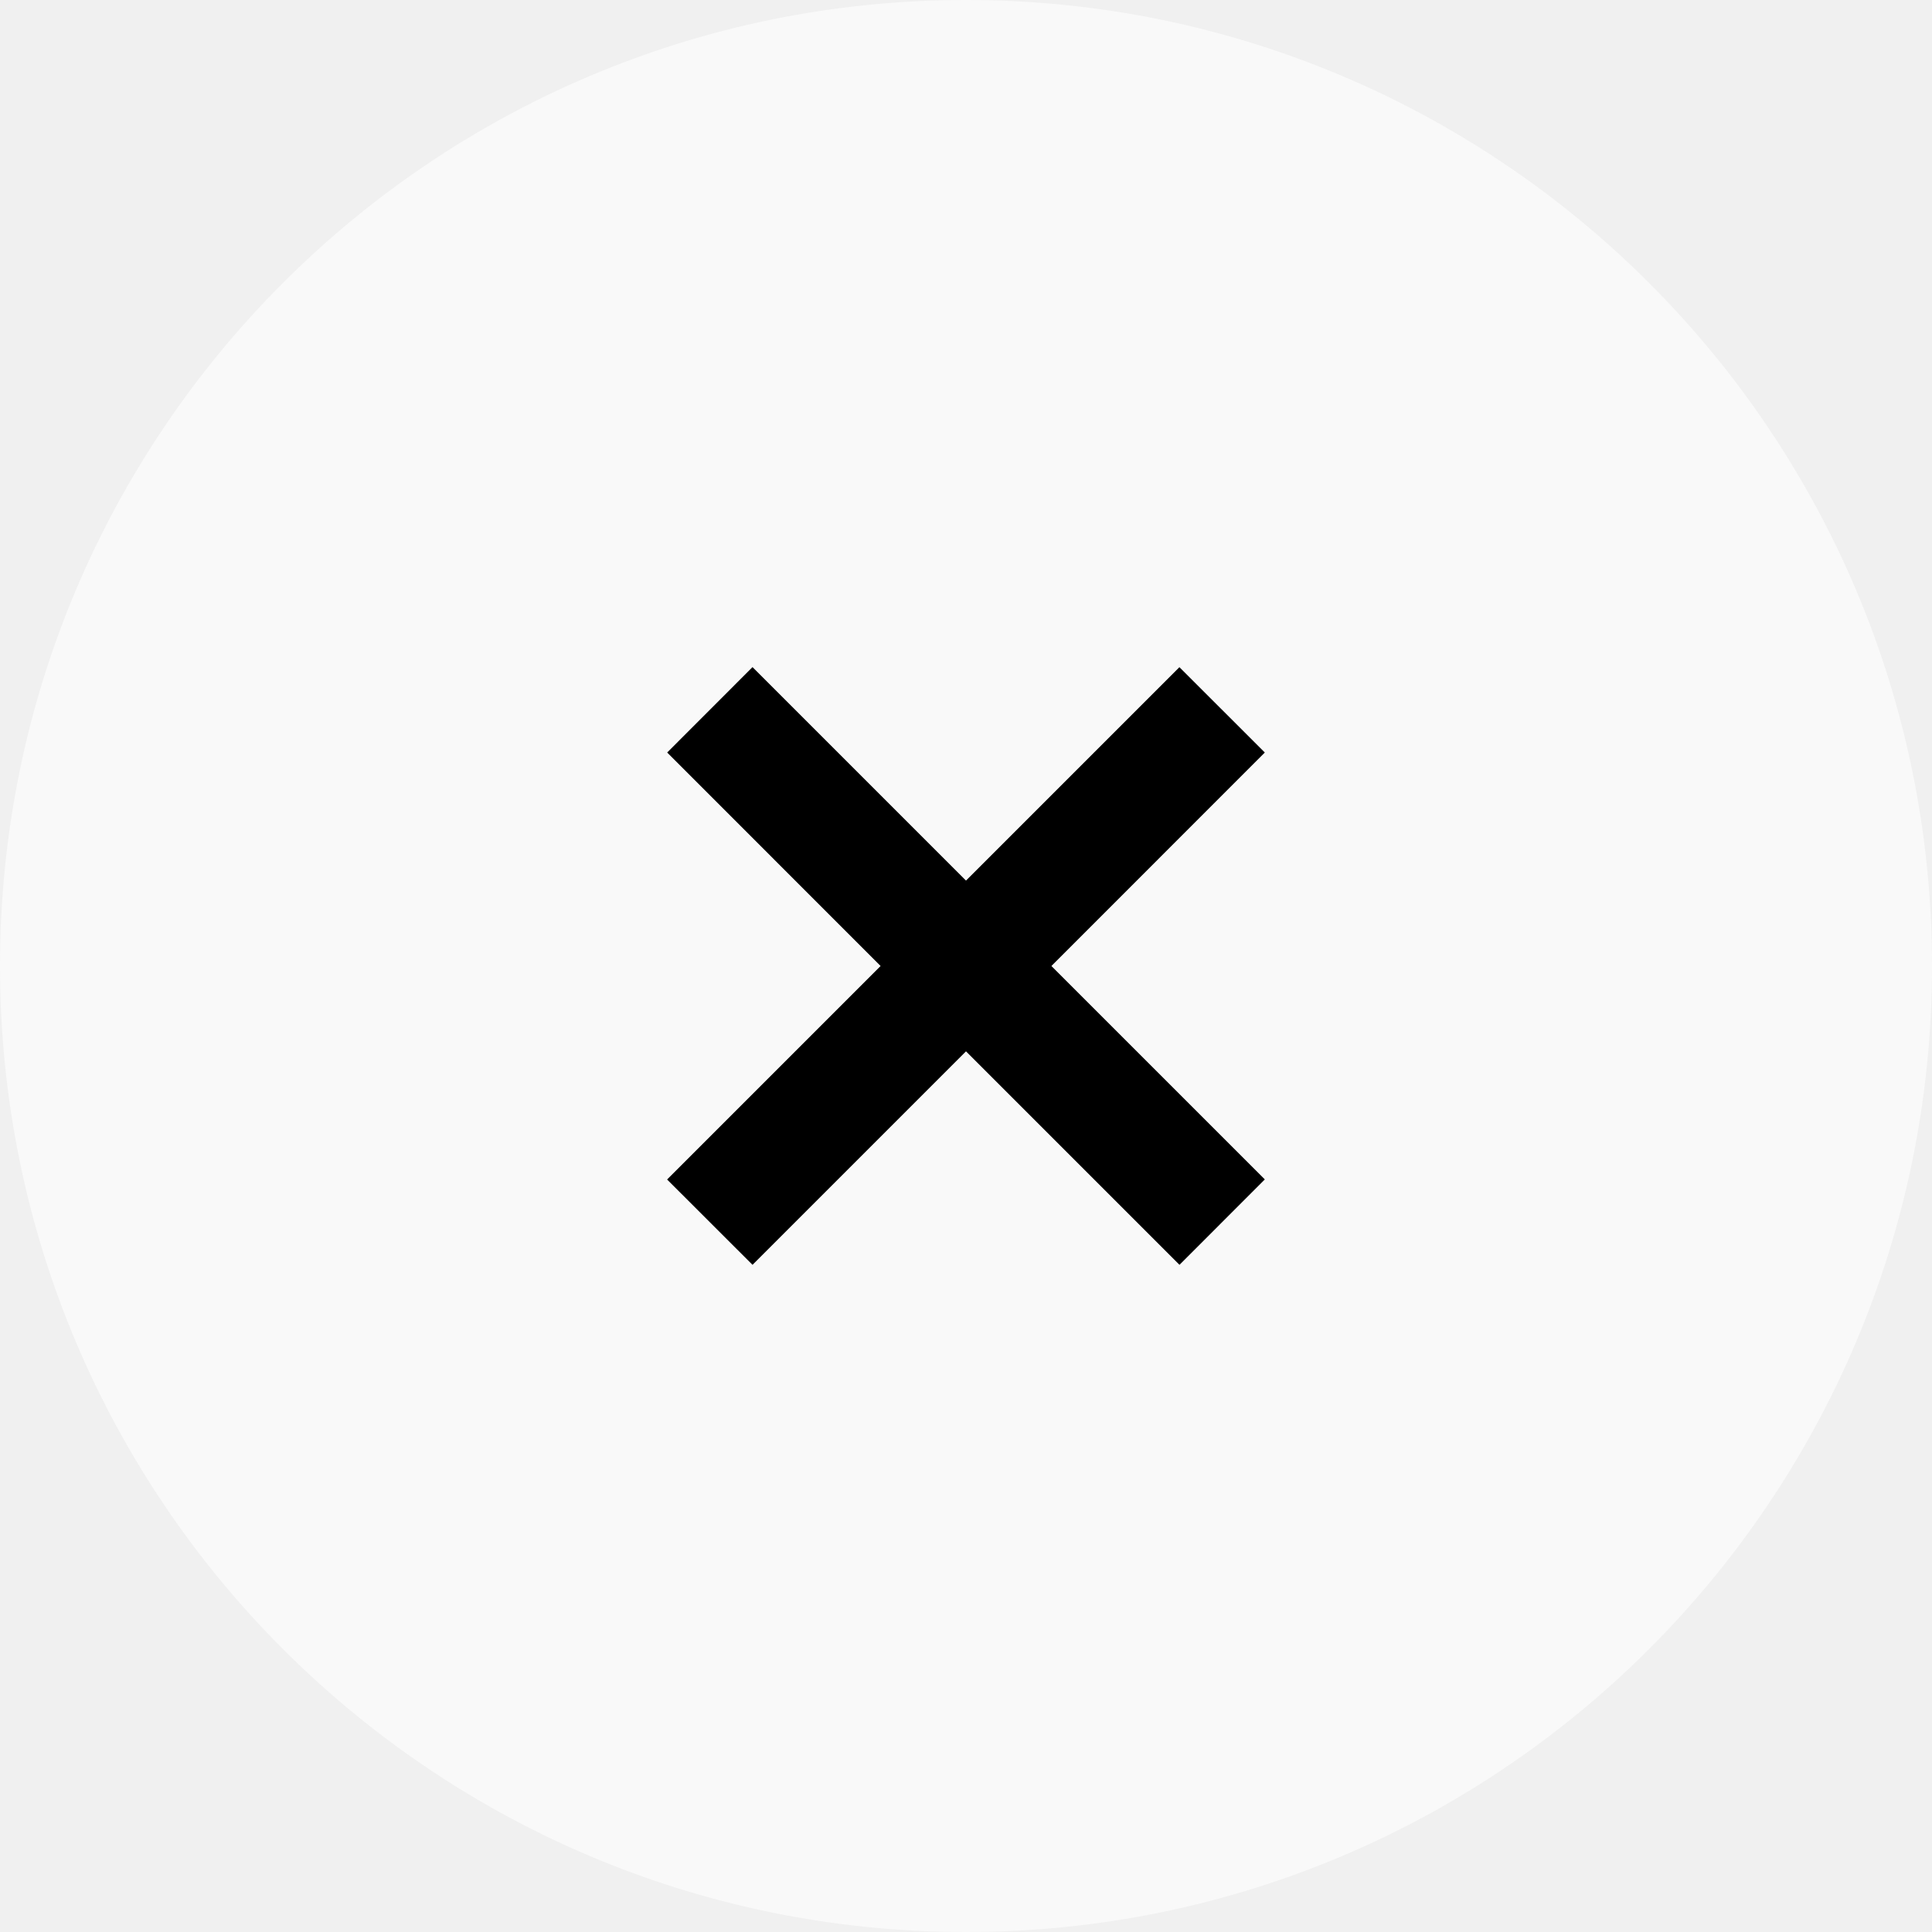
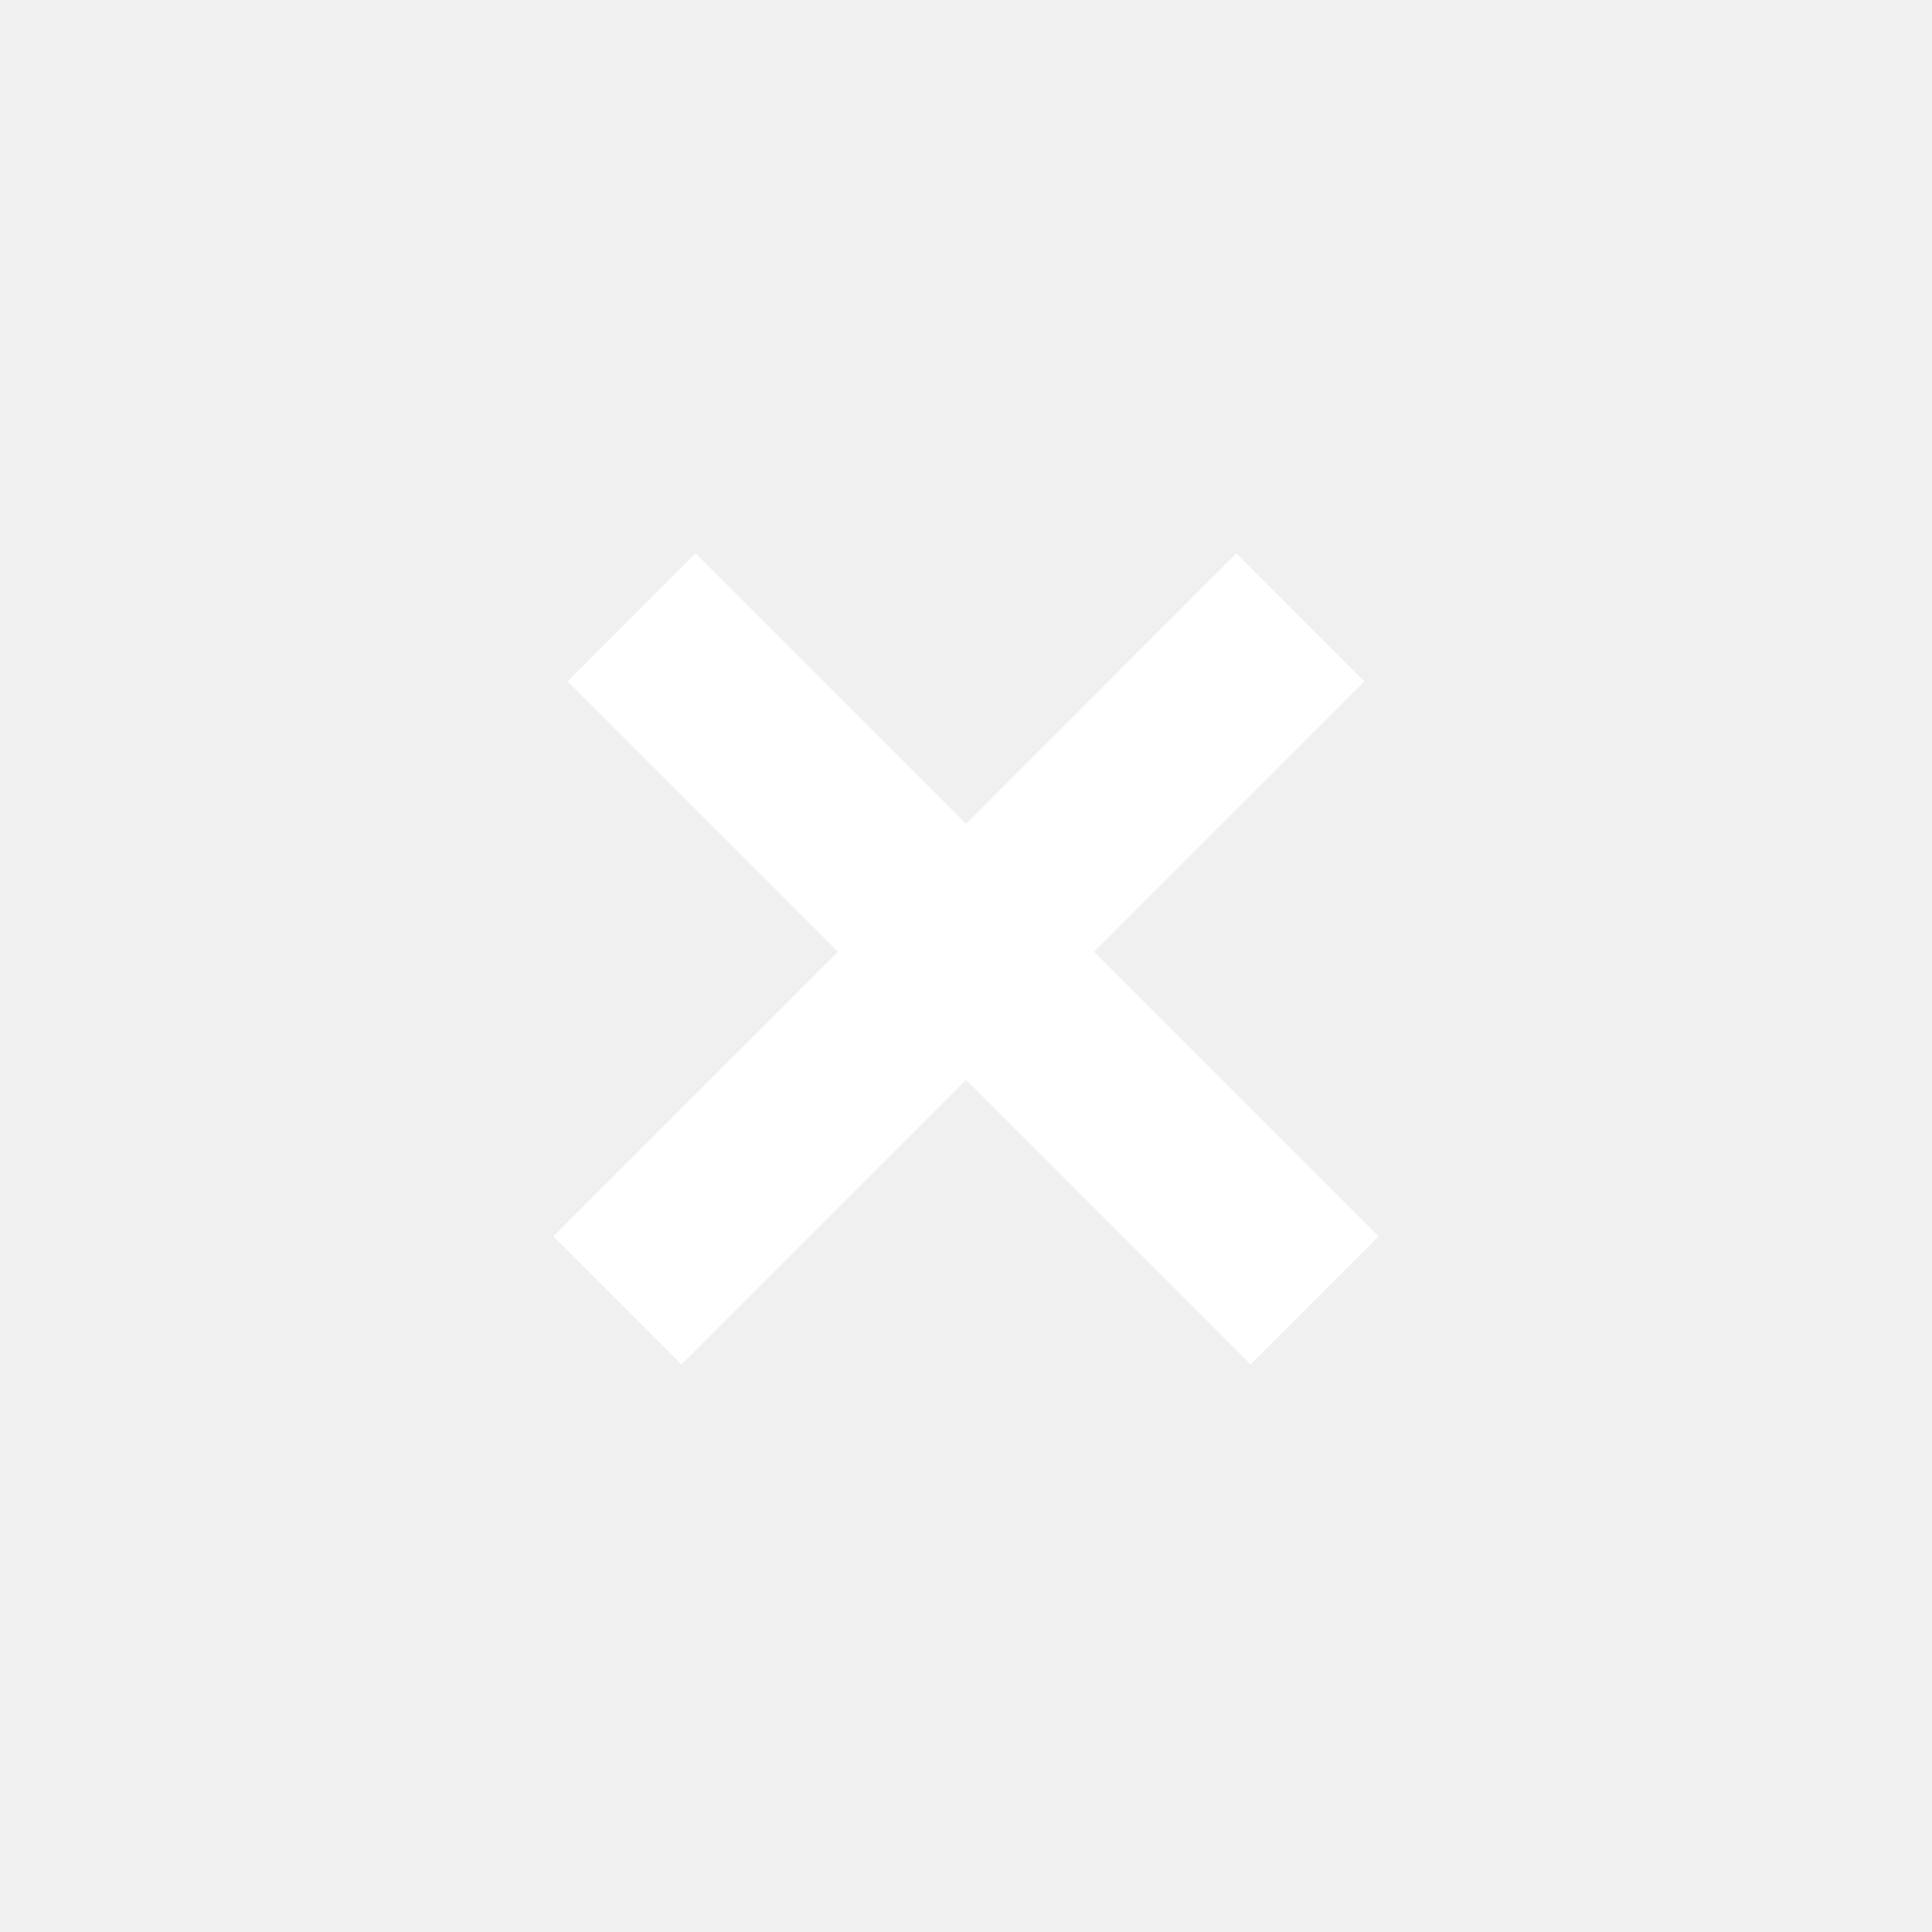
- <svg xmlns="http://www.w3.org/2000/svg" width="24" height="24" viewBox="0 0 24 24" fill="none">
-   <rect width="24" height="24" rx="12" fill="#F9F9F9" />
-   <path fill-rule="evenodd" clip-rule="evenodd" d="M12 13.06L14.652 15.712L15.712 14.651L13.061 12L15.712 9.348L14.651 8.288L12 10.939L9.348 8.287L8.288 9.348L10.939 12L8.287 14.652L9.348 15.712L12 13.06Z" fill="black" />
+ <svg xmlns="http://www.w3.org/2000/svg" width="16" height="16" viewBox="0 0 16 16" fill="none">
+   <path fill-rule="evenodd" clip-rule="evenodd" d="M8 8.943L10.357 11.3L11.417 10.239L9.06 7.882L11.299 5.643L10.239 4.582L8 6.822L5.76 4.582L4.7 5.643L6.939 7.882L4.582 10.239L5.643 11.3L8 8.943Z" fill="white" />
</svg>
